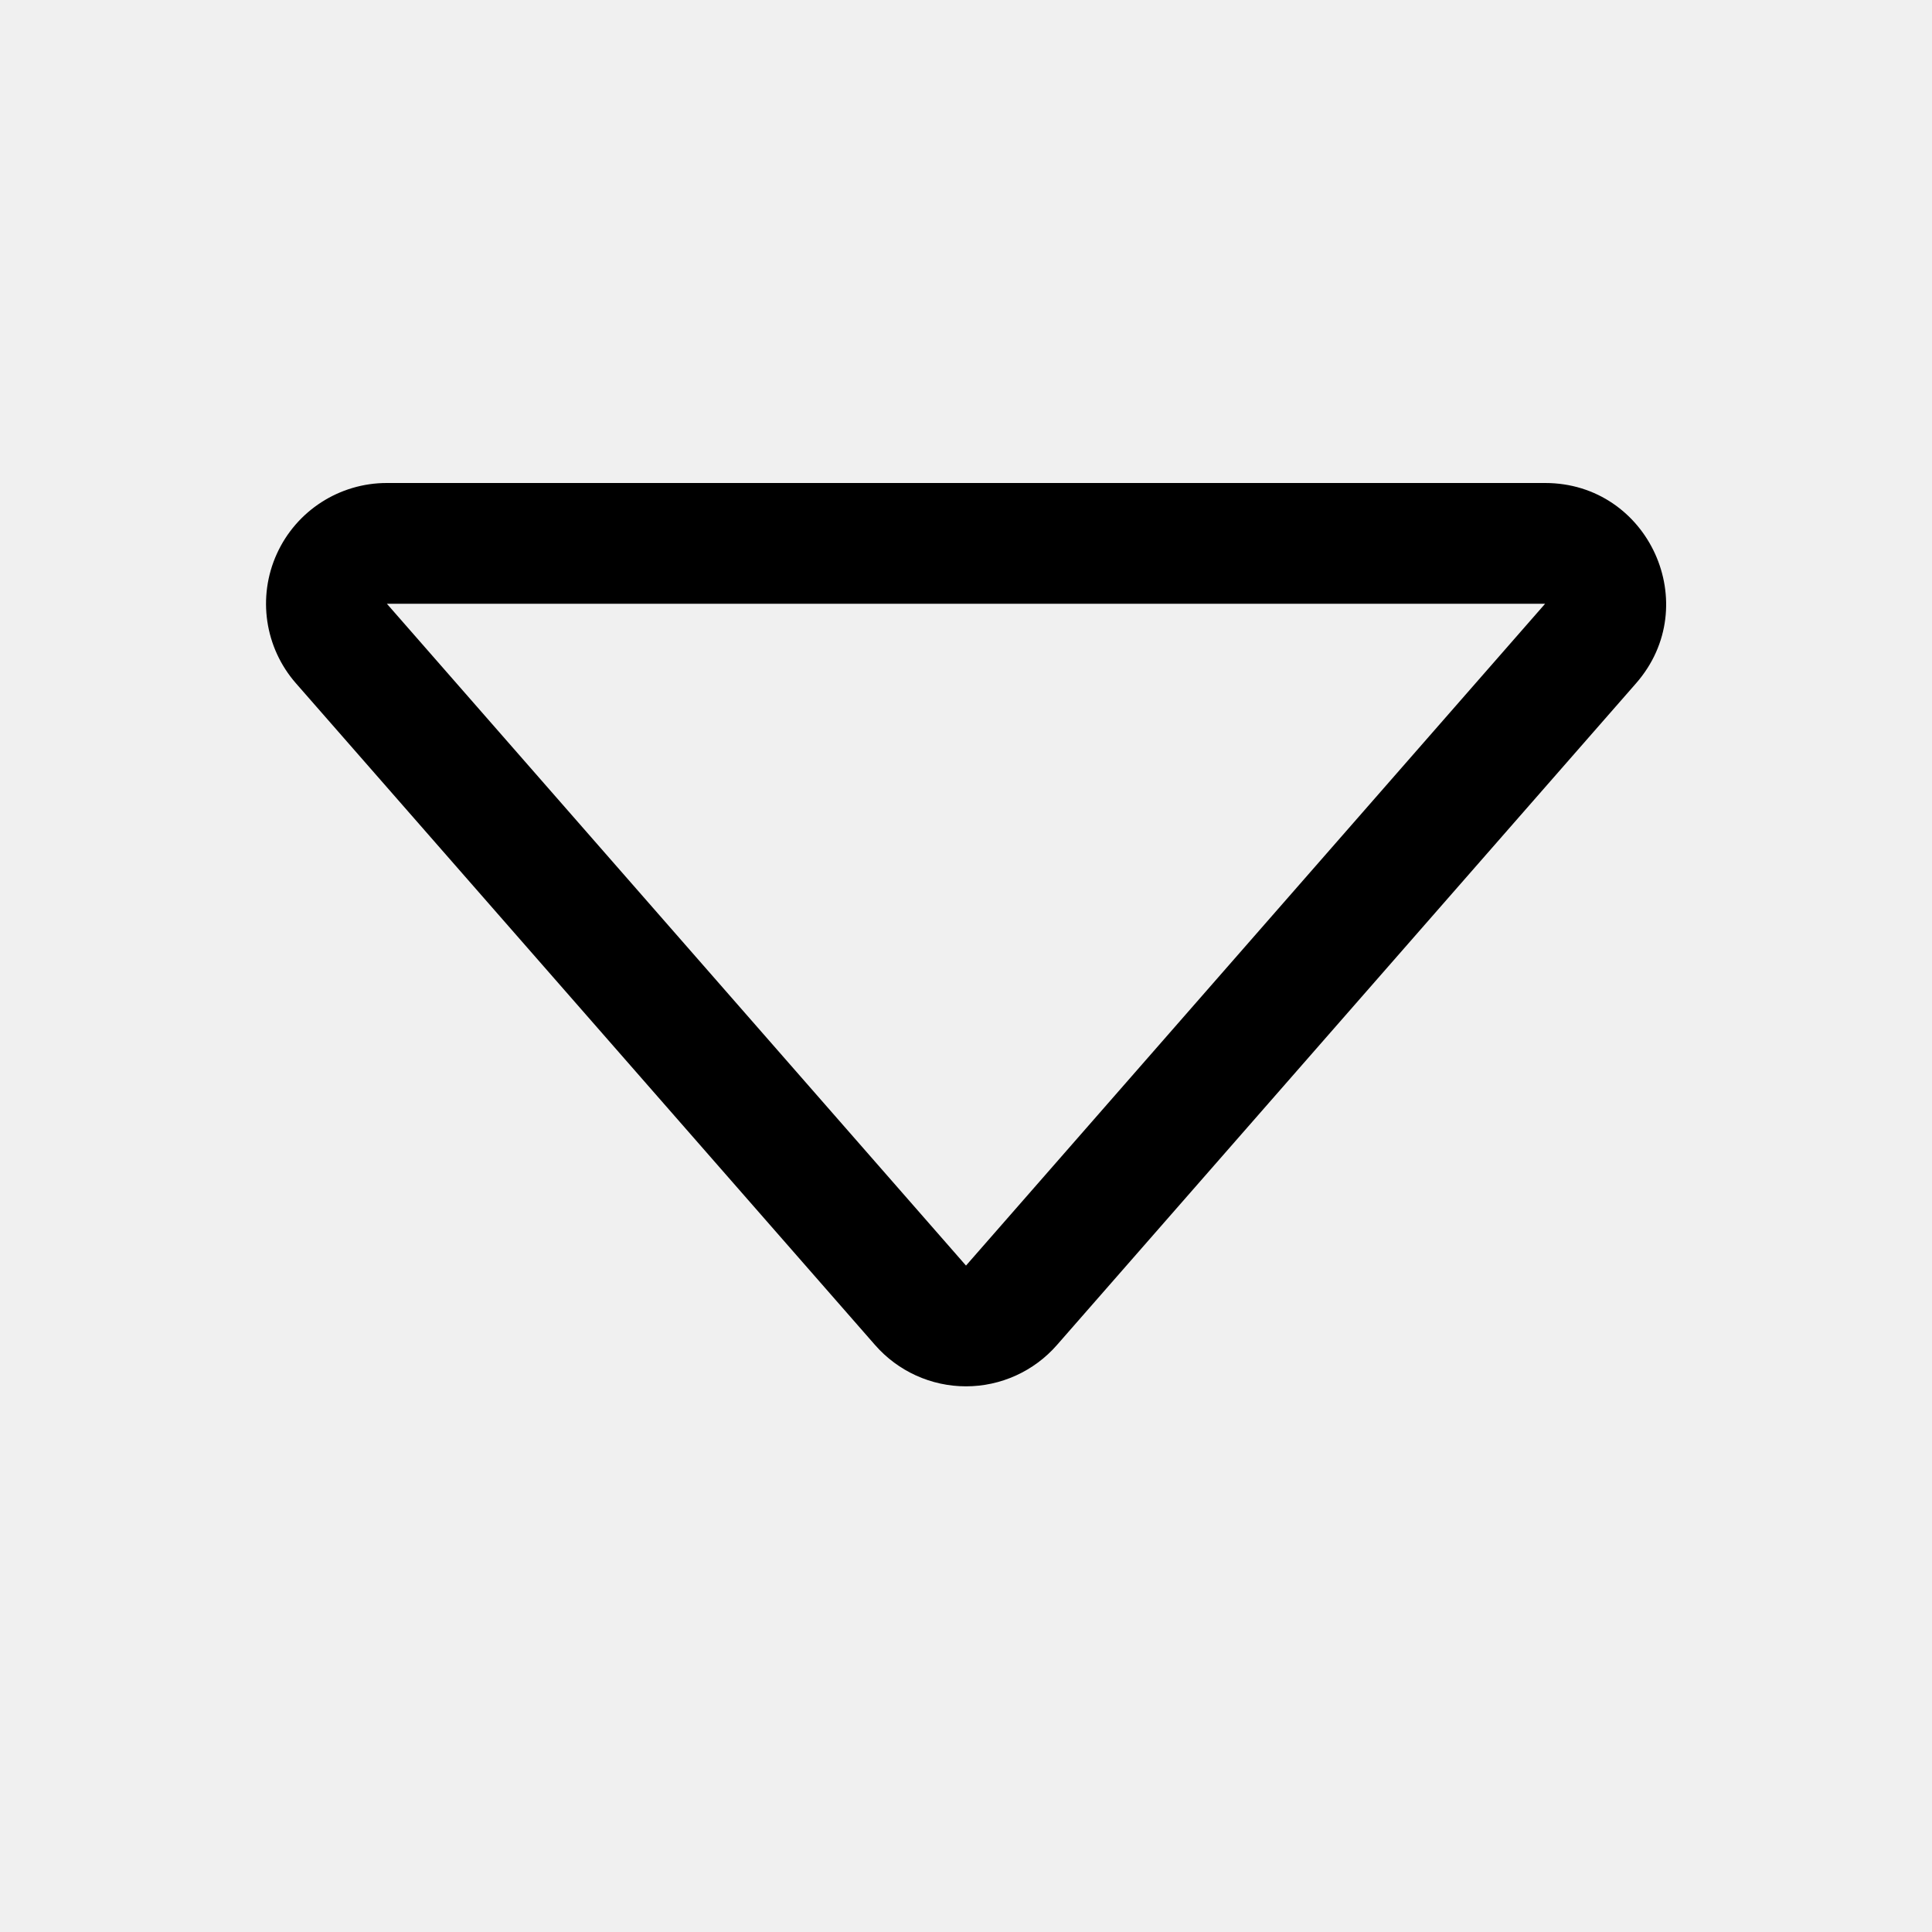
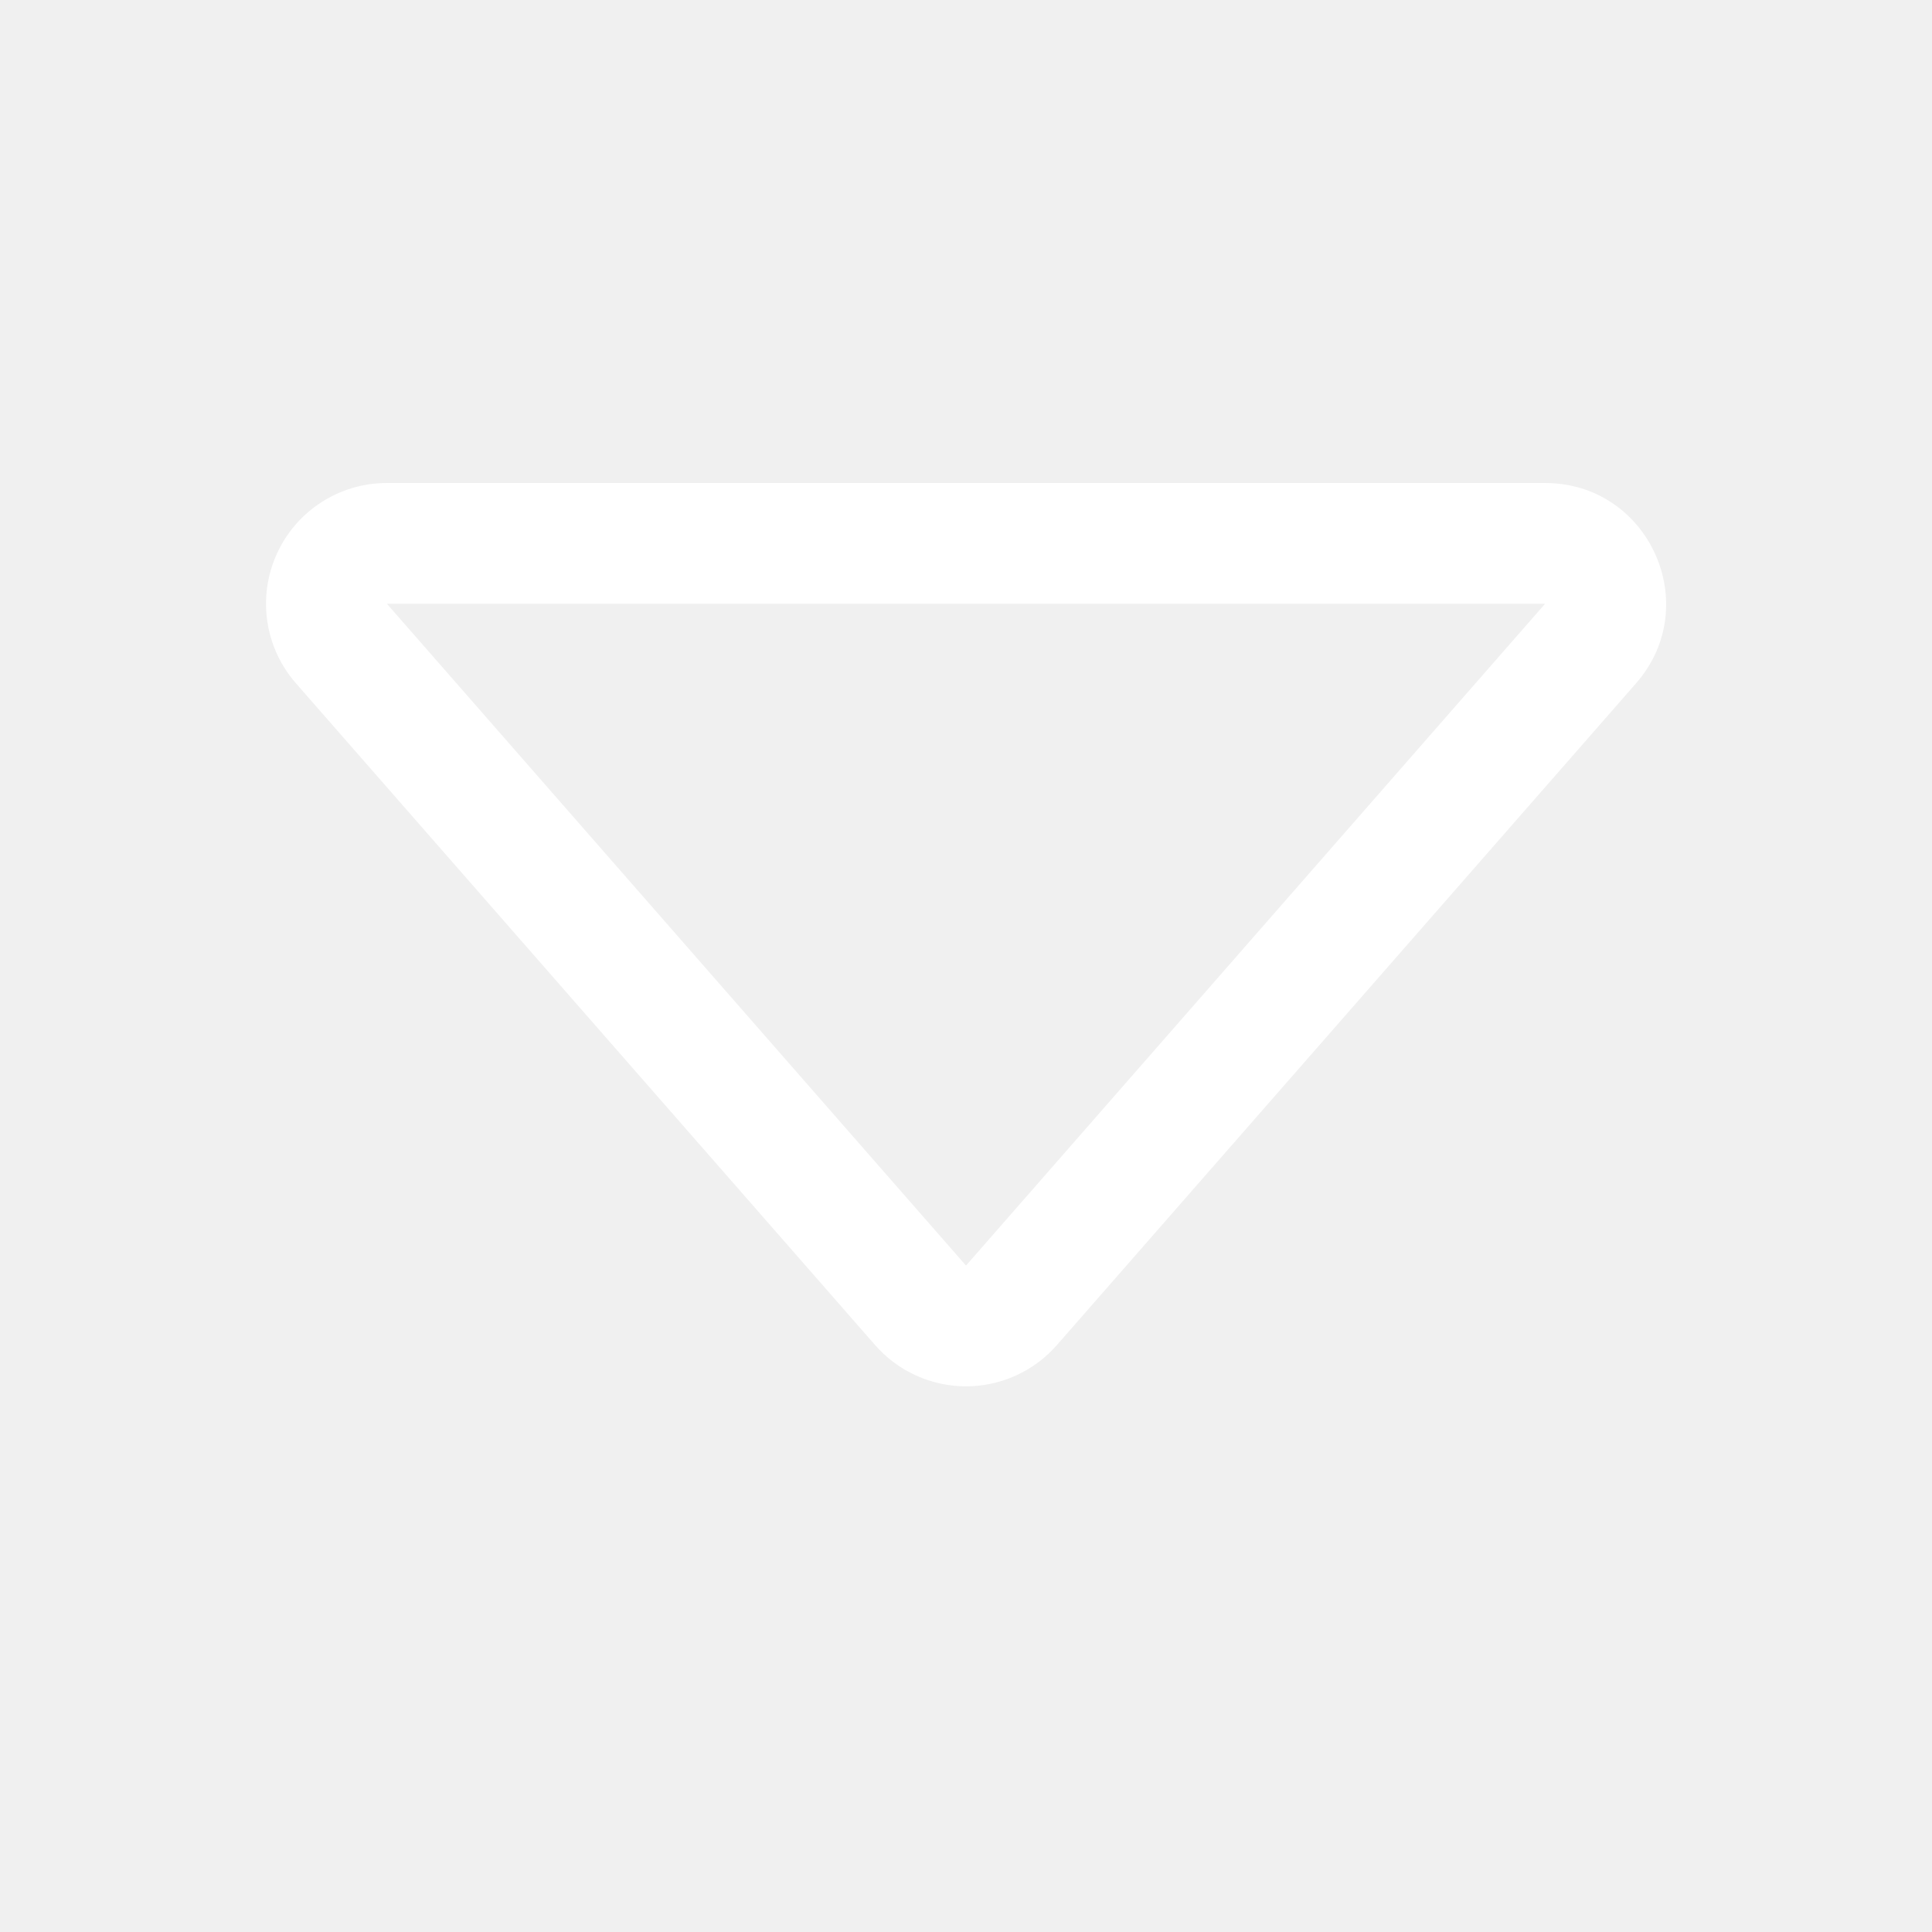
- <svg xmlns="http://www.w3.org/2000/svg" width="16" height="16" fill="currentColor" class="bi bi-caret-down" viewBox="0 0 16 16">
+ <svg xmlns="http://www.w3.org/2000/svg" width="16" height="16" fill="white" class="bi bi-caret-down" viewBox="0 0 16 16">
  <path d="M3.204 5h9.592L8 10.481 3.204 5zm-.753.659 4.796 5.48a1 1 0 0 0 1.506 0l4.796-5.48c.566-.647.106-1.659-.753-1.659H3.204a1 1 0 0 0-.753 1.659z" />
</svg>
